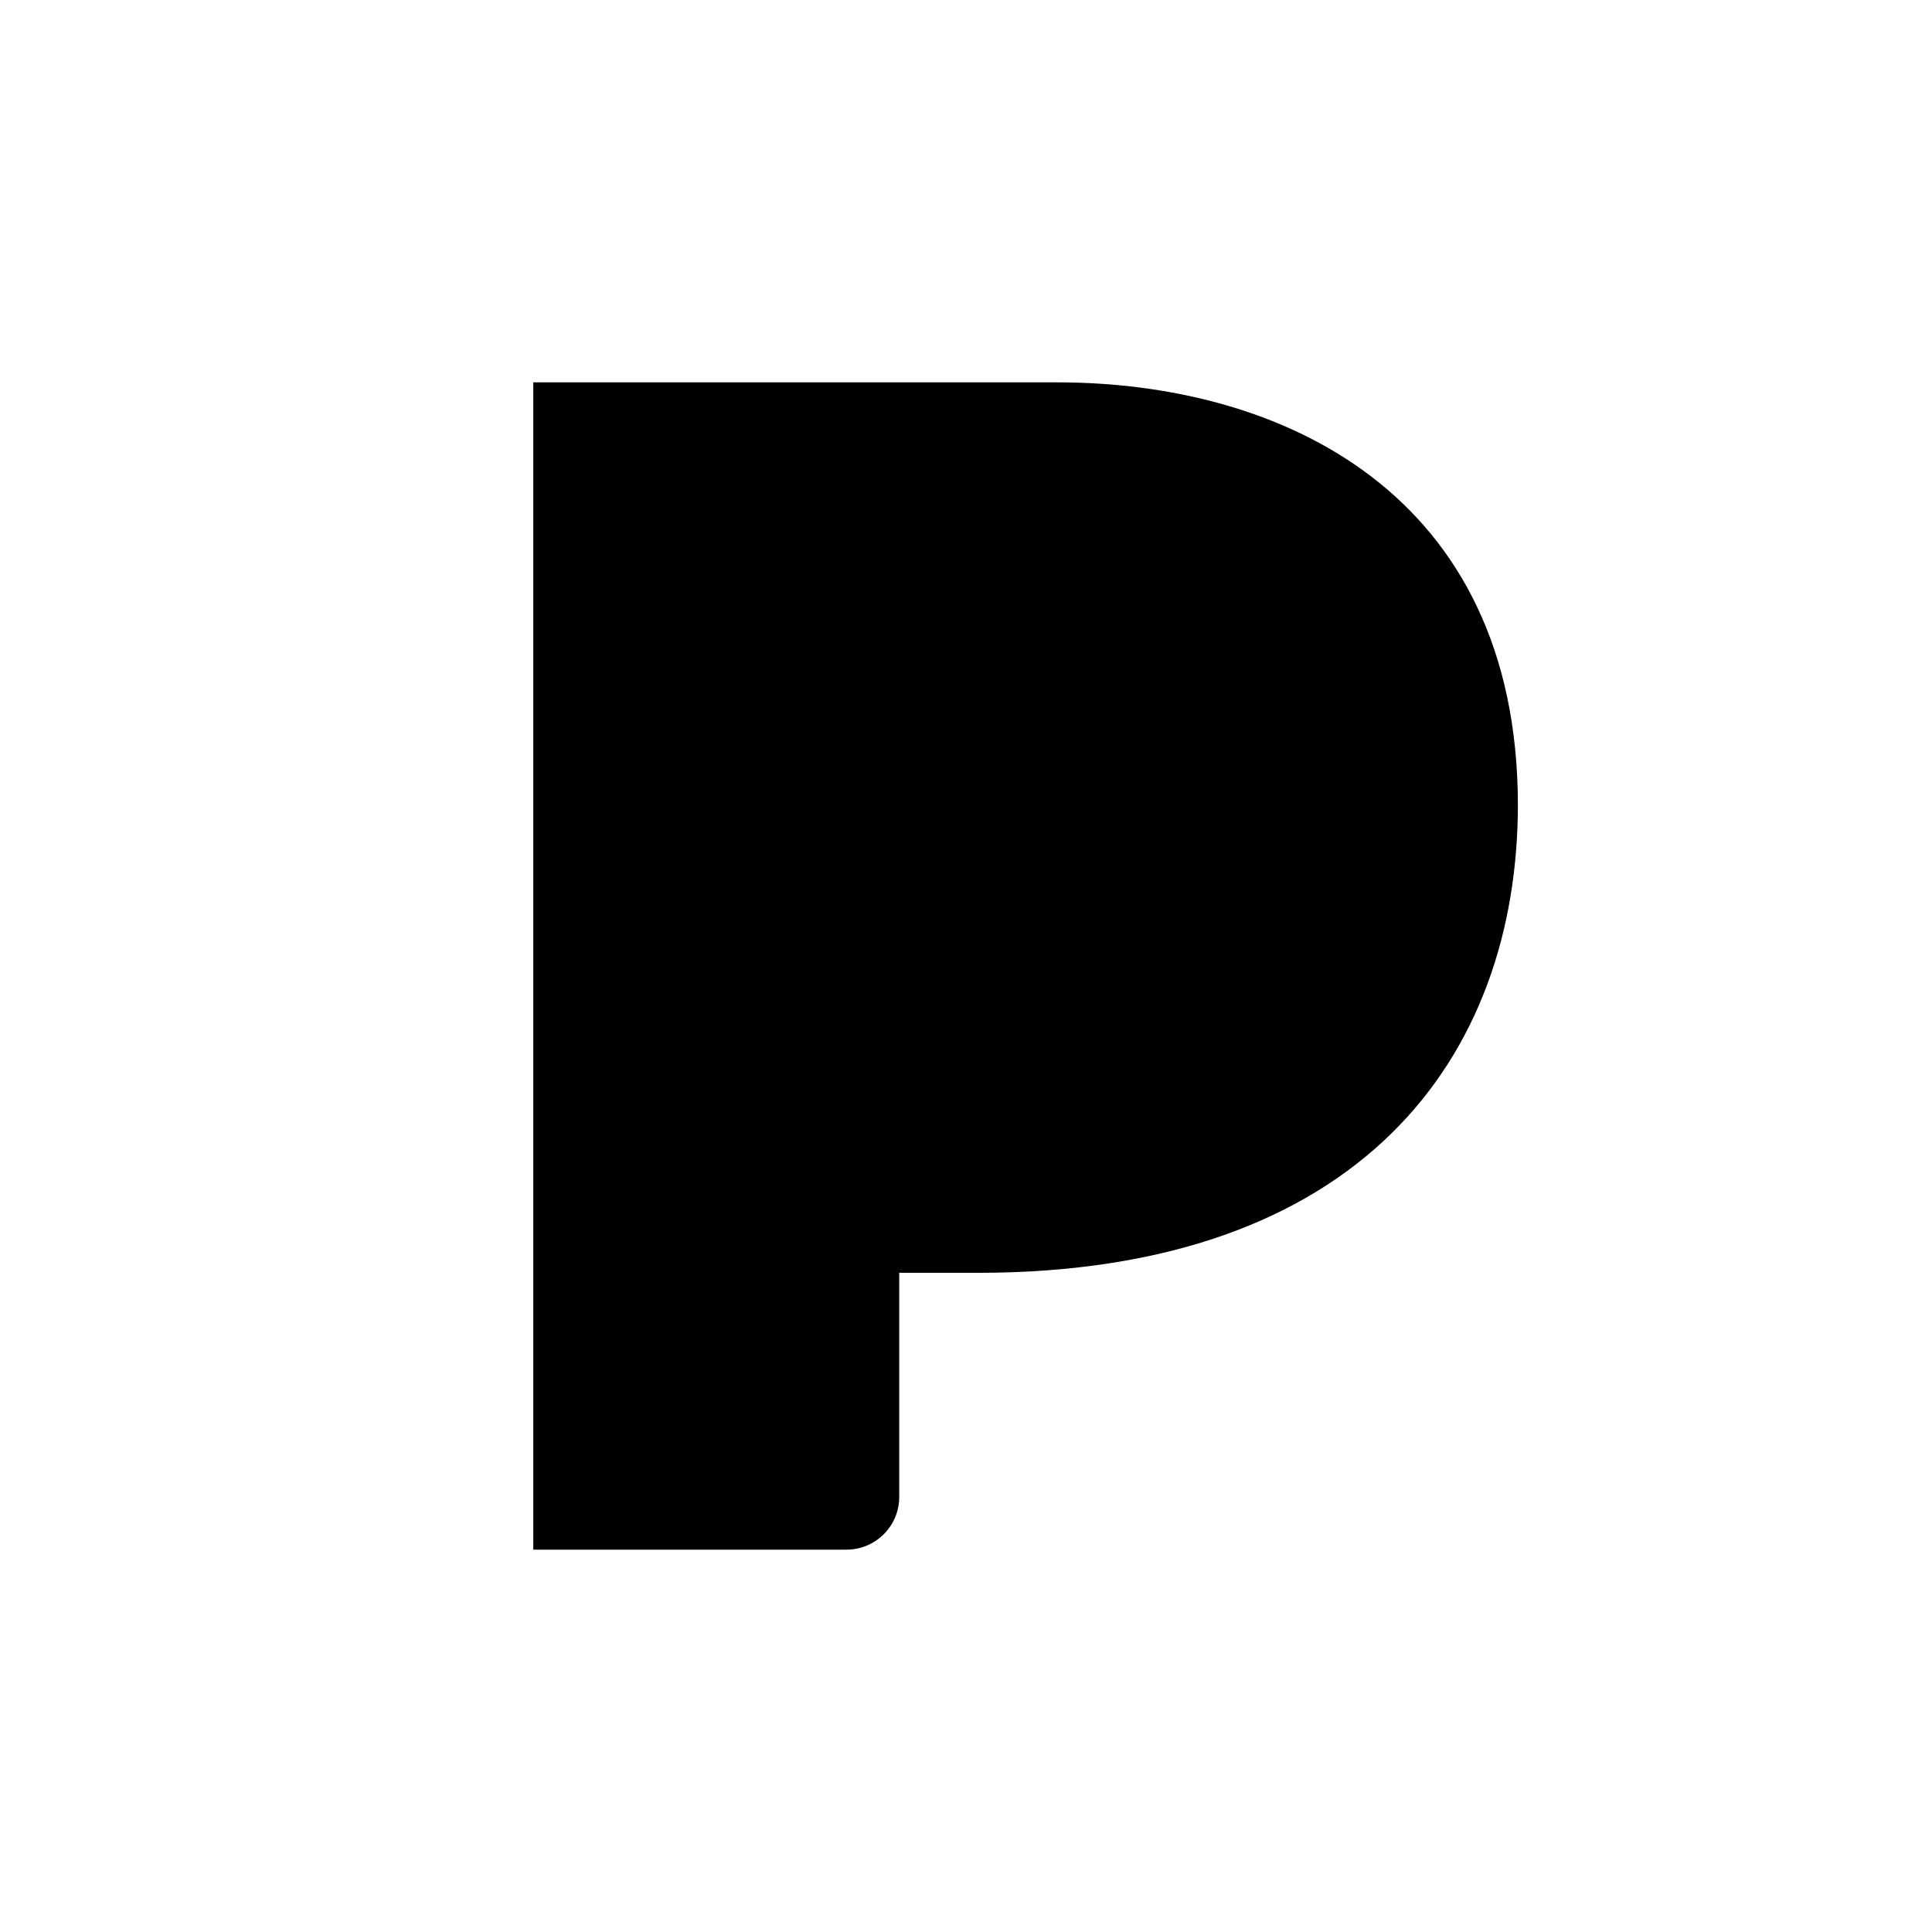
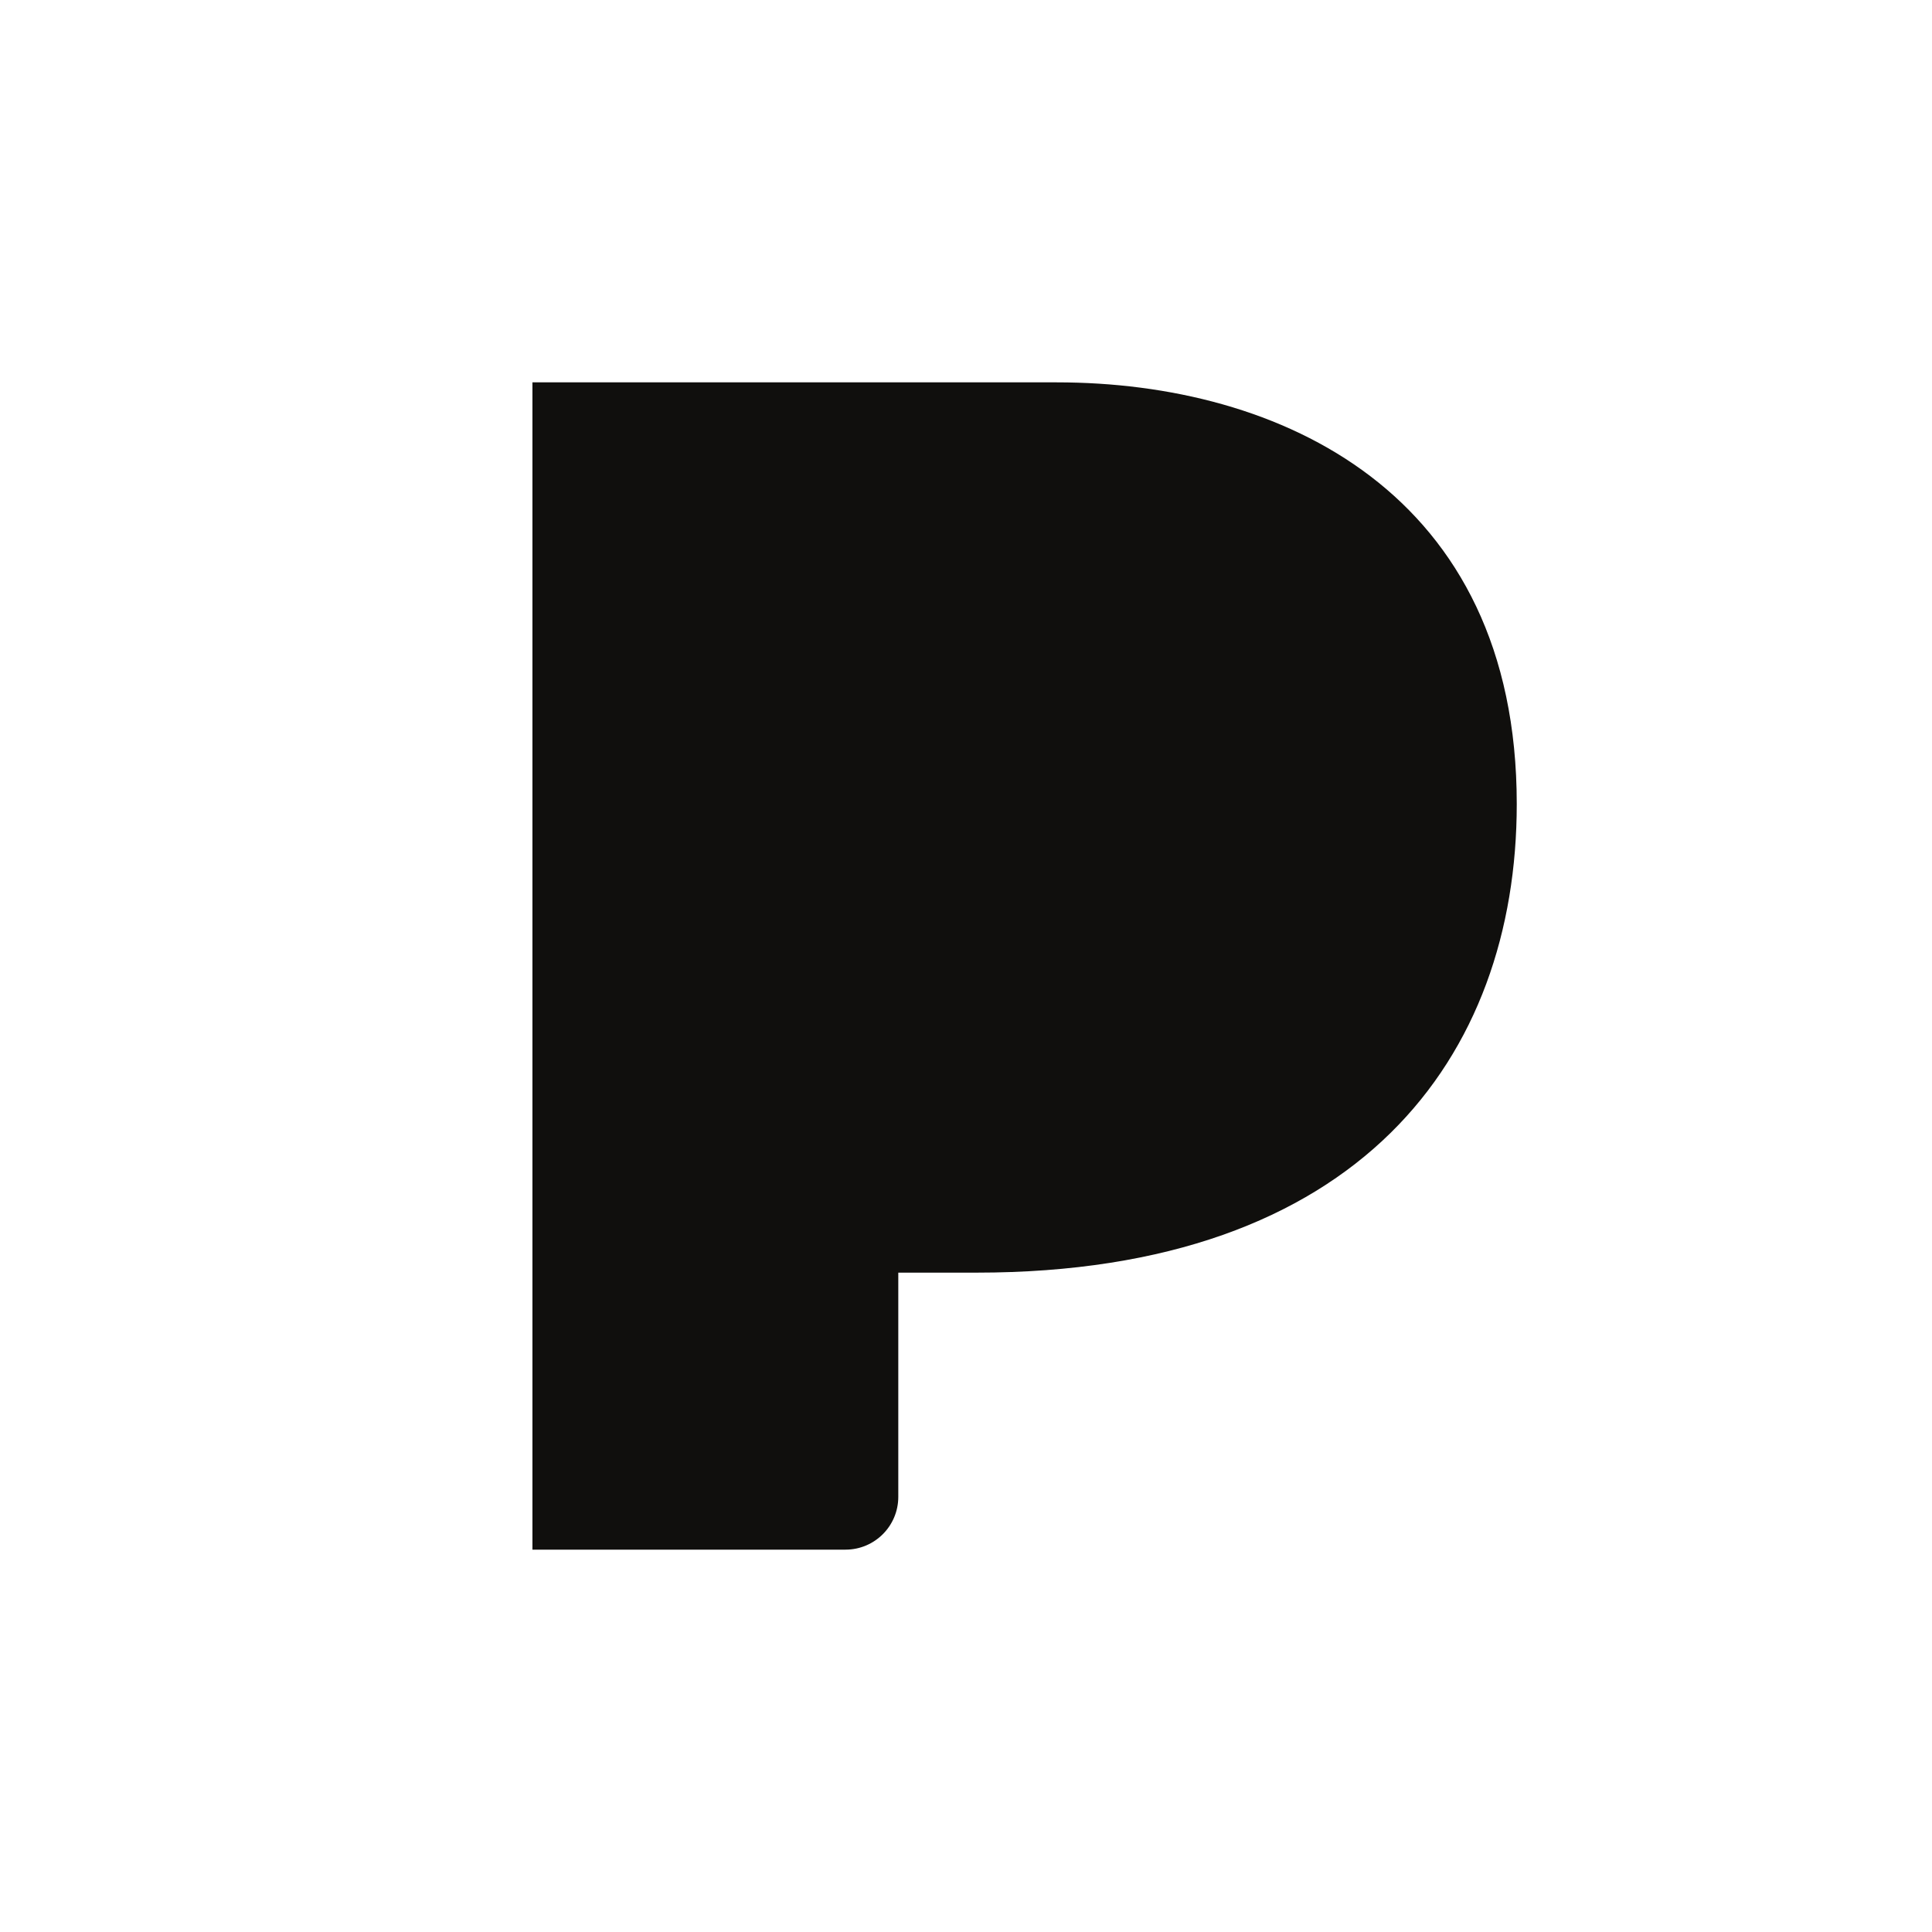
- <svg xmlns="http://www.w3.org/2000/svg" fill="none" viewBox="0 0 32 32">
-   <defs>
-     <linearGradient id="pandora-unmasked__a" x1="5.319" x2="22.327" y1="21.478" y2="7.207" gradientUnits="userSpaceOnUse">
-       <stop stop-color="color(display-p3 0 .639 .945)" />
-       <stop offset=".44" stop-color="color(display-p3 0 .565 .973)" />
-       <stop offset="1" stop-color="color(display-p3 0 .431 1)" />
-     </linearGradient>
-   </defs>
+ <svg xmlns="http://www.w3.org/2000/svg" viewBox="0 0 32 32">
  <path fill="#fff" d="M0 0h32v32H0z" />
-   <path fill="url(#pandora-unmasked__a)" d="M17.512 6.333H8.833v19.334h5.189a.873.873 0 0 0 .872-.873v-3.712h1.3c6.348 0 8.947-3.574 8.947-7.76-.01-5.17-3.935-6.989-7.63-6.989Z" />
+   <path fill="#100F0D" transform="scale(.032)" d="M 547.004 197.906 L 275.586 197.906 L 275.586 802.094 L 437.633 802.094 C 452.723 802.094 464.953 789.863 464.953 774.773 L 464.953 658.715 L 505.527 658.715 C 703.91 658.715 785.07 546.906 785.07 416.137 C 785.07 254.727 662.43 197.906 547.004 197.906" />
</svg>
